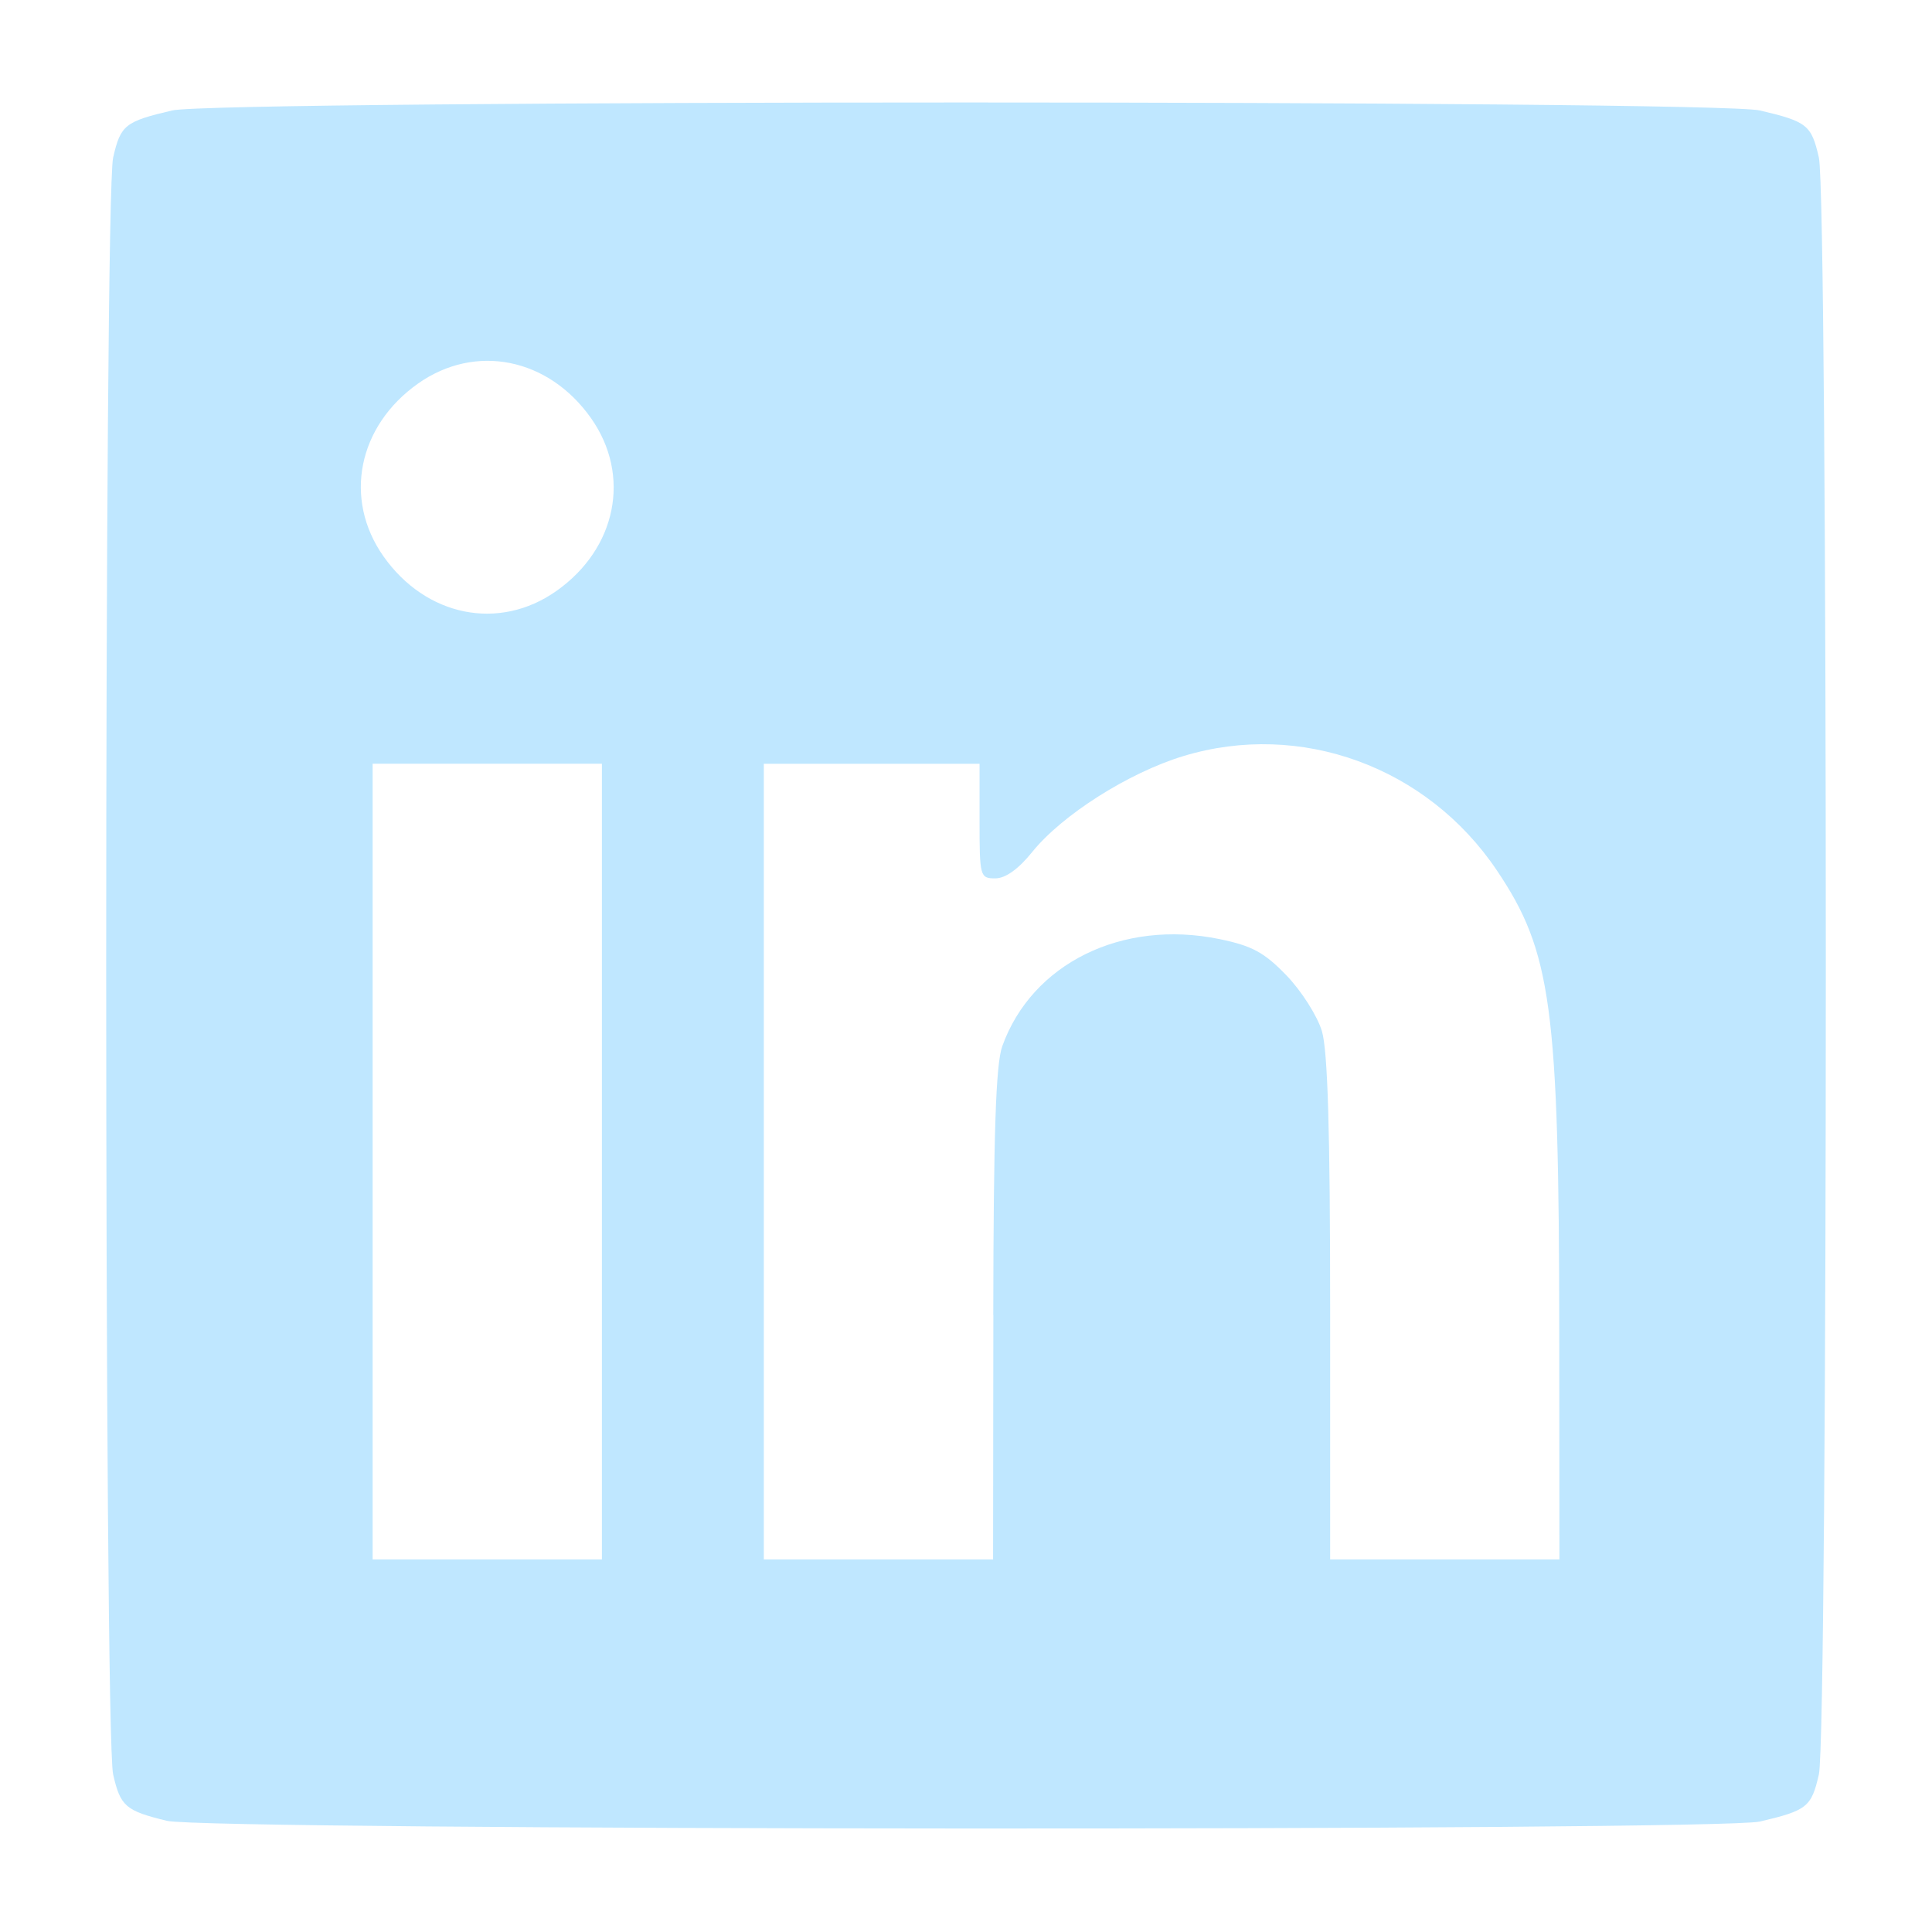
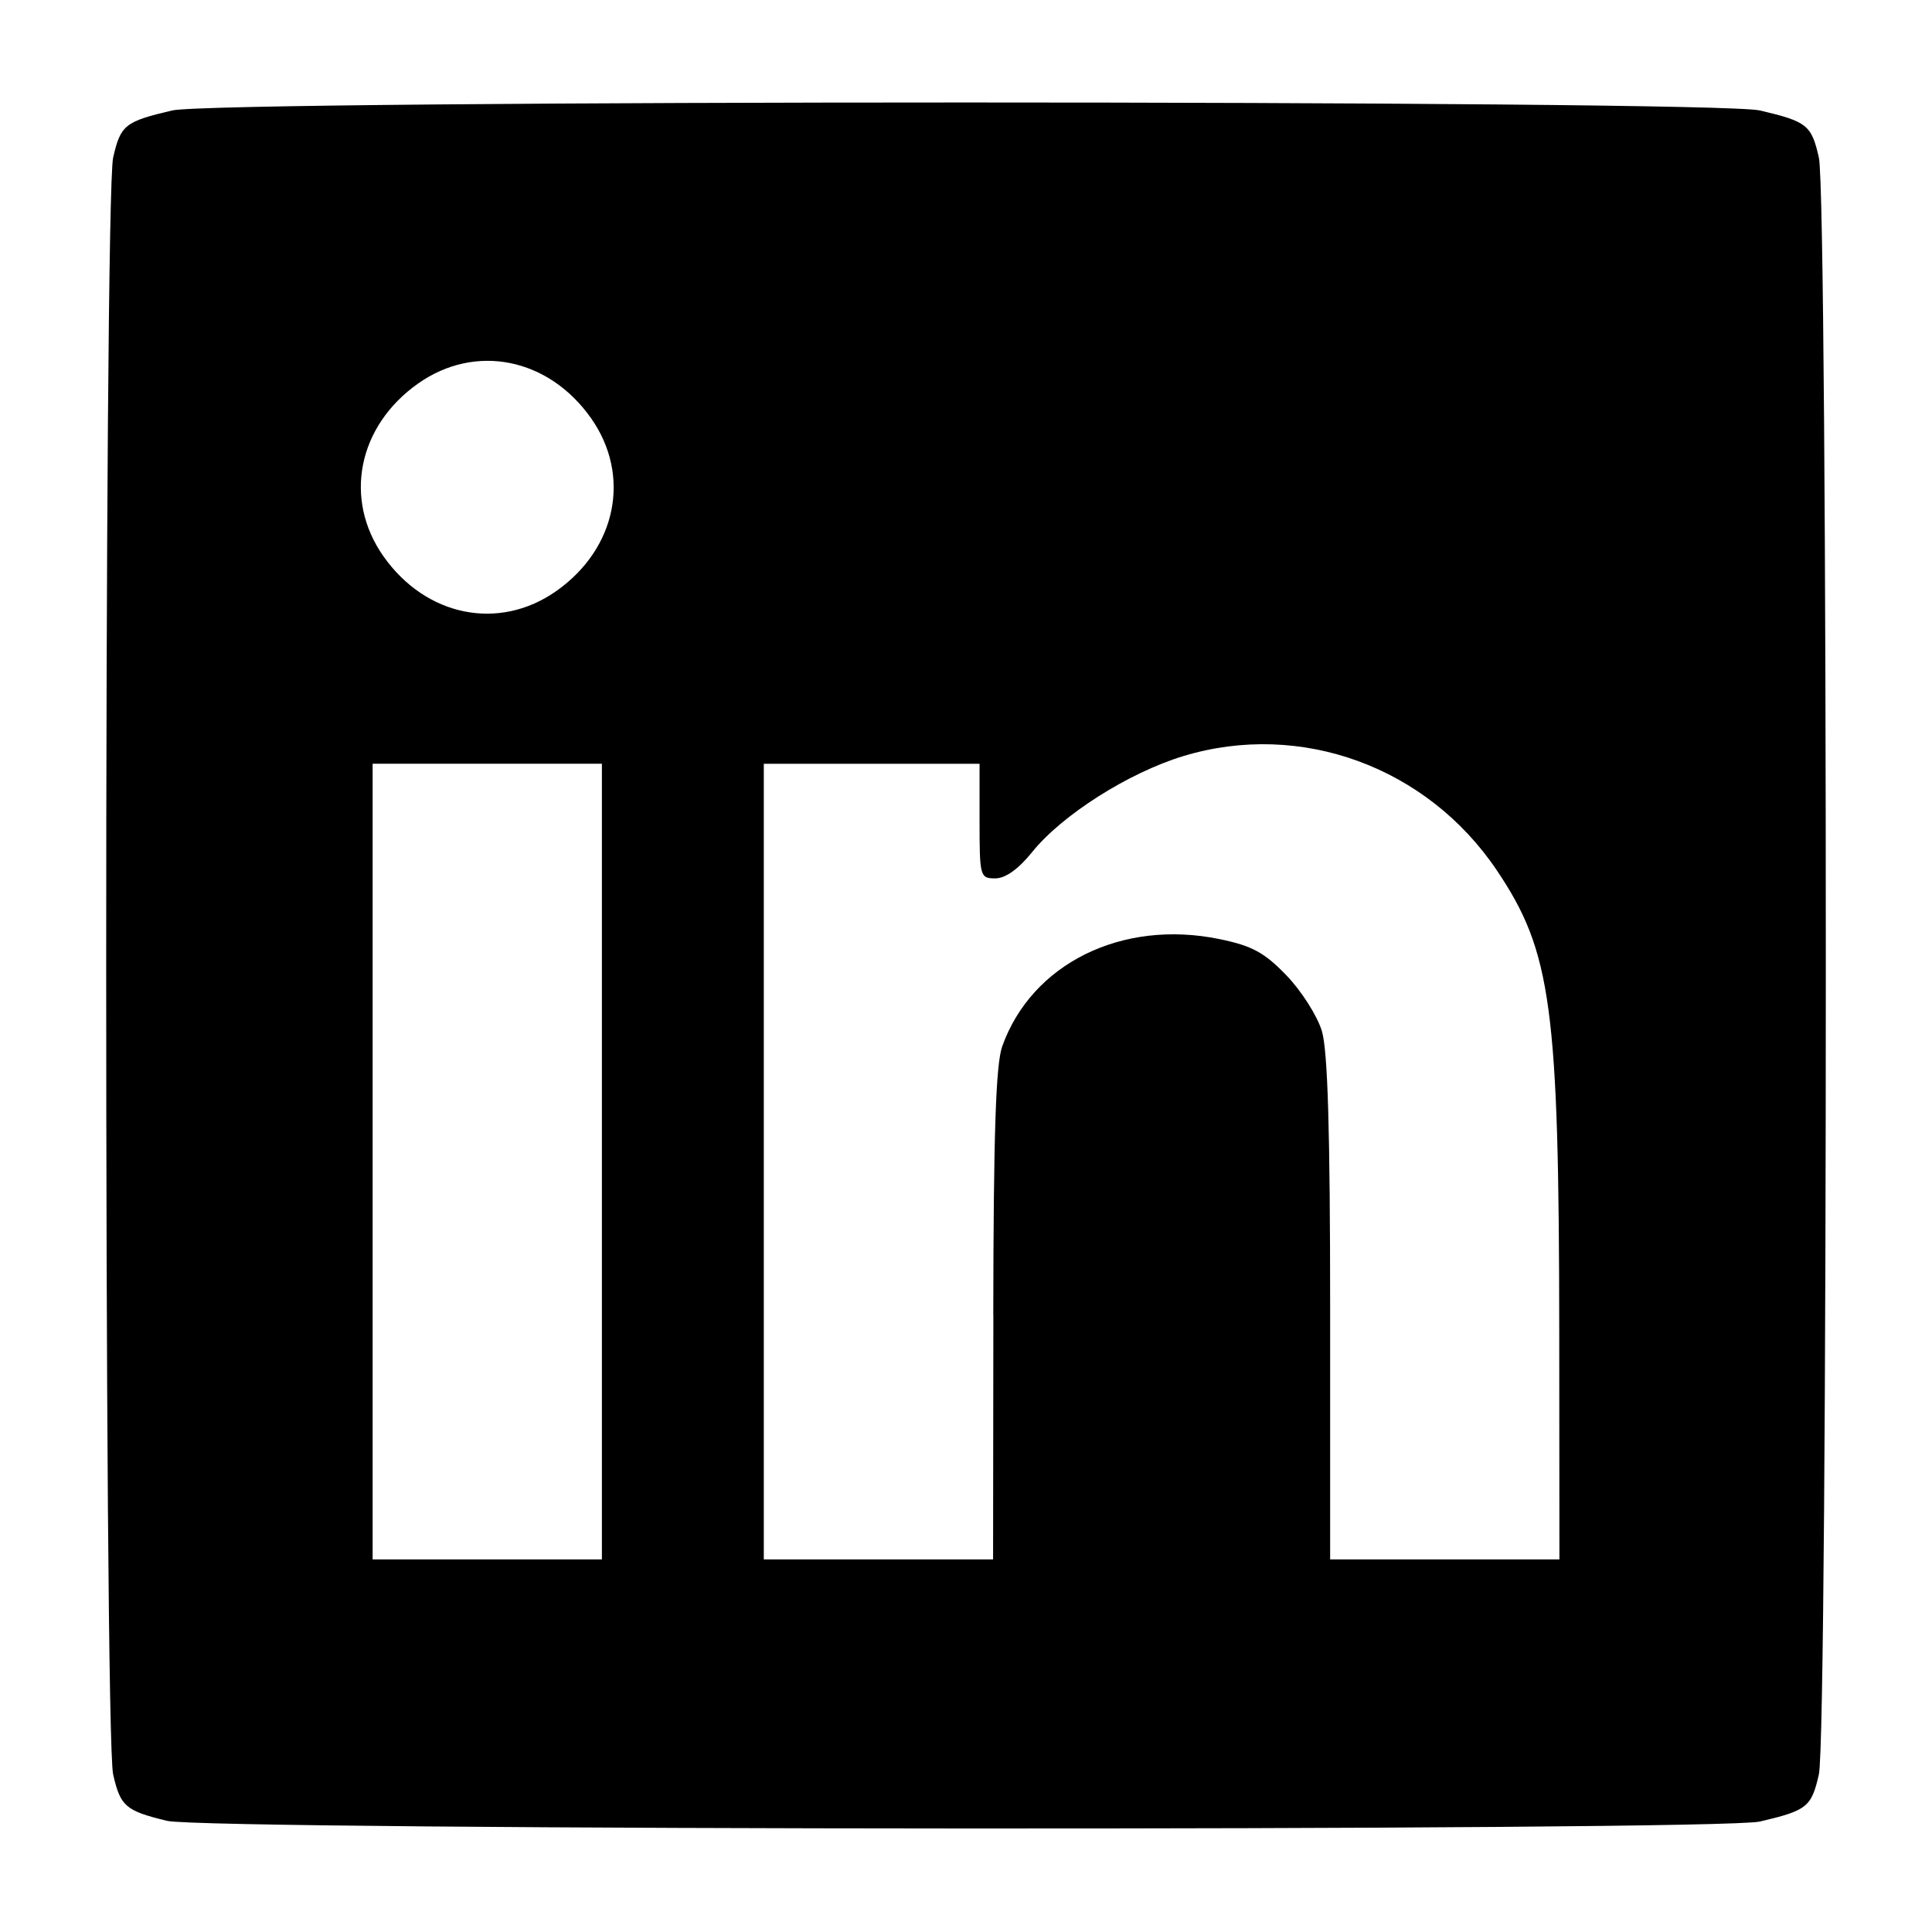
- <svg xmlns="http://www.w3.org/2000/svg" width="256" height="256" viewBox="0 0 67.733 67.733" version="1.1" id="svg2332">
+ <svg xmlns="http://www.w3.org/2000/svg" id="svg2332" version="1.1" viewBox="0 0 67.733 67.733" height="256" width="256">
  <defs id="defs2326" />
-   <g id="layer1" transform="translate(-79.5262,-87.75238)">
-     <path style="fill:#bfe7ff;stroke-width:0.236;fill-opacity:1" d="m 85.38,151.588 c -1.452,-0.352 -1.632,-0.508 -1.887,-1.626 -0.325,-1.422 -0.325,-55.265 0,-56.686 0.261,-1.141 0.414,-1.263 2.068,-1.651 1.589,-0.373 54.075,-0.373 55.664,0 1.654,0.388 1.808,0.51 2.068,1.651 0.325,1.422 0.325,55.265 0,56.686 -0.261,1.141 -0.414,1.263 -2.068,1.651 -1.455,0.341 -54.434,0.317 -55.845,-0.025 z M 100.628,128.475 v -13.947 h -4.019 -4.019 v 13.947 13.947 h 4.019 4.019 z m 13.721,5.378 c 0.008,-6.353 0.089,-8.789 0.314,-9.418 1.037,-2.9 4.198,-4.462 7.614,-3.76 1.144,0.235 1.573,0.467 2.352,1.275 0.524,0.543 1.082,1.421 1.241,1.952 0.205,0.685 0.289,3.509 0.289,9.743 v 8.778 h 4.019 4.019 l -0.006,-7.978 c -0.009,-11.394 -0.27,-13.326 -2.185,-16.175 -2.446,-3.639 -6.885,-5.258 -10.994,-4.01 -1.925,0.585 -4.255,2.065 -5.303,3.368 -0.478,0.594 -0.934,0.919 -1.29,0.919 -0.534,0 -0.551,-0.062 -0.551,-2.009 v -2.009 h -3.782 -3.782 v 13.947 13.947 h 4.019 4.019 l 0.01,-8.569 z M 99.03,108.473 c 2.115,-1.49 2.63,-4.054 1.217,-6.06 -1.49,-2.115 -4.054,-2.63 -6.06,-1.217 -2.115,1.49 -2.63,4.054 -1.217,6.06 1.49,2.115 4.054,2.63 6.06,1.217 z" id="path2895" />
-     <path style="fill:#000000;stroke-width:0.236" d="" id="path2891" />
+   <g transform="translate(-79.5262,-87.75238)" id="layer1">
+     <path id="path2895" d="m 85.38,151.588 c -1.452,-0.352 -1.632,-0.508 -1.887,-1.626 -0.325,-1.422 -0.325,-55.265 0,-56.686 0.261,-1.141 0.414,-1.263 2.068,-1.651 1.589,-0.373 54.075,-0.373 55.664,0 1.654,0.388 1.808,0.51 2.068,1.651 0.325,1.422 0.325,55.265 0,56.686 -0.261,1.141 -0.414,1.263 -2.068,1.651 -1.455,0.341 -54.434,0.317 -55.845,-0.025 z M 100.628,128.475 v -13.947 h -4.019 -4.019 v 13.947 13.947 h 4.019 4.019 z m 13.721,5.378 c 0.008,-6.353 0.089,-8.789 0.314,-9.418 1.037,-2.9 4.198,-4.462 7.614,-3.76 1.144,0.235 1.573,0.467 2.352,1.275 0.524,0.543 1.082,1.421 1.241,1.952 0.205,0.685 0.289,3.509 0.289,9.743 v 8.778 h 4.019 4.019 l -0.006,-7.978 c -0.009,-11.394 -0.27,-13.326 -2.185,-16.175 -2.446,-3.639 -6.885,-5.258 -10.994,-4.01 -1.925,0.585 -4.255,2.065 -5.303,3.368 -0.478,0.594 -0.934,0.919 -1.29,0.919 -0.534,0 -0.551,-0.062 -0.551,-2.009 v -2.009 h -3.782 -3.782 v 13.947 13.947 h 4.019 4.019 l 0.01,-8.569 z M 99.03,108.473 c 2.115,-1.49 2.63,-4.054 1.217,-6.06 -1.49,-2.115 -4.054,-2.63 -6.06,-1.217 -2.115,1.49 -2.63,4.054 -1.217,6.06 1.49,2.115 4.054,2.63 6.06,1.217 z" />
  </g>
</svg>
